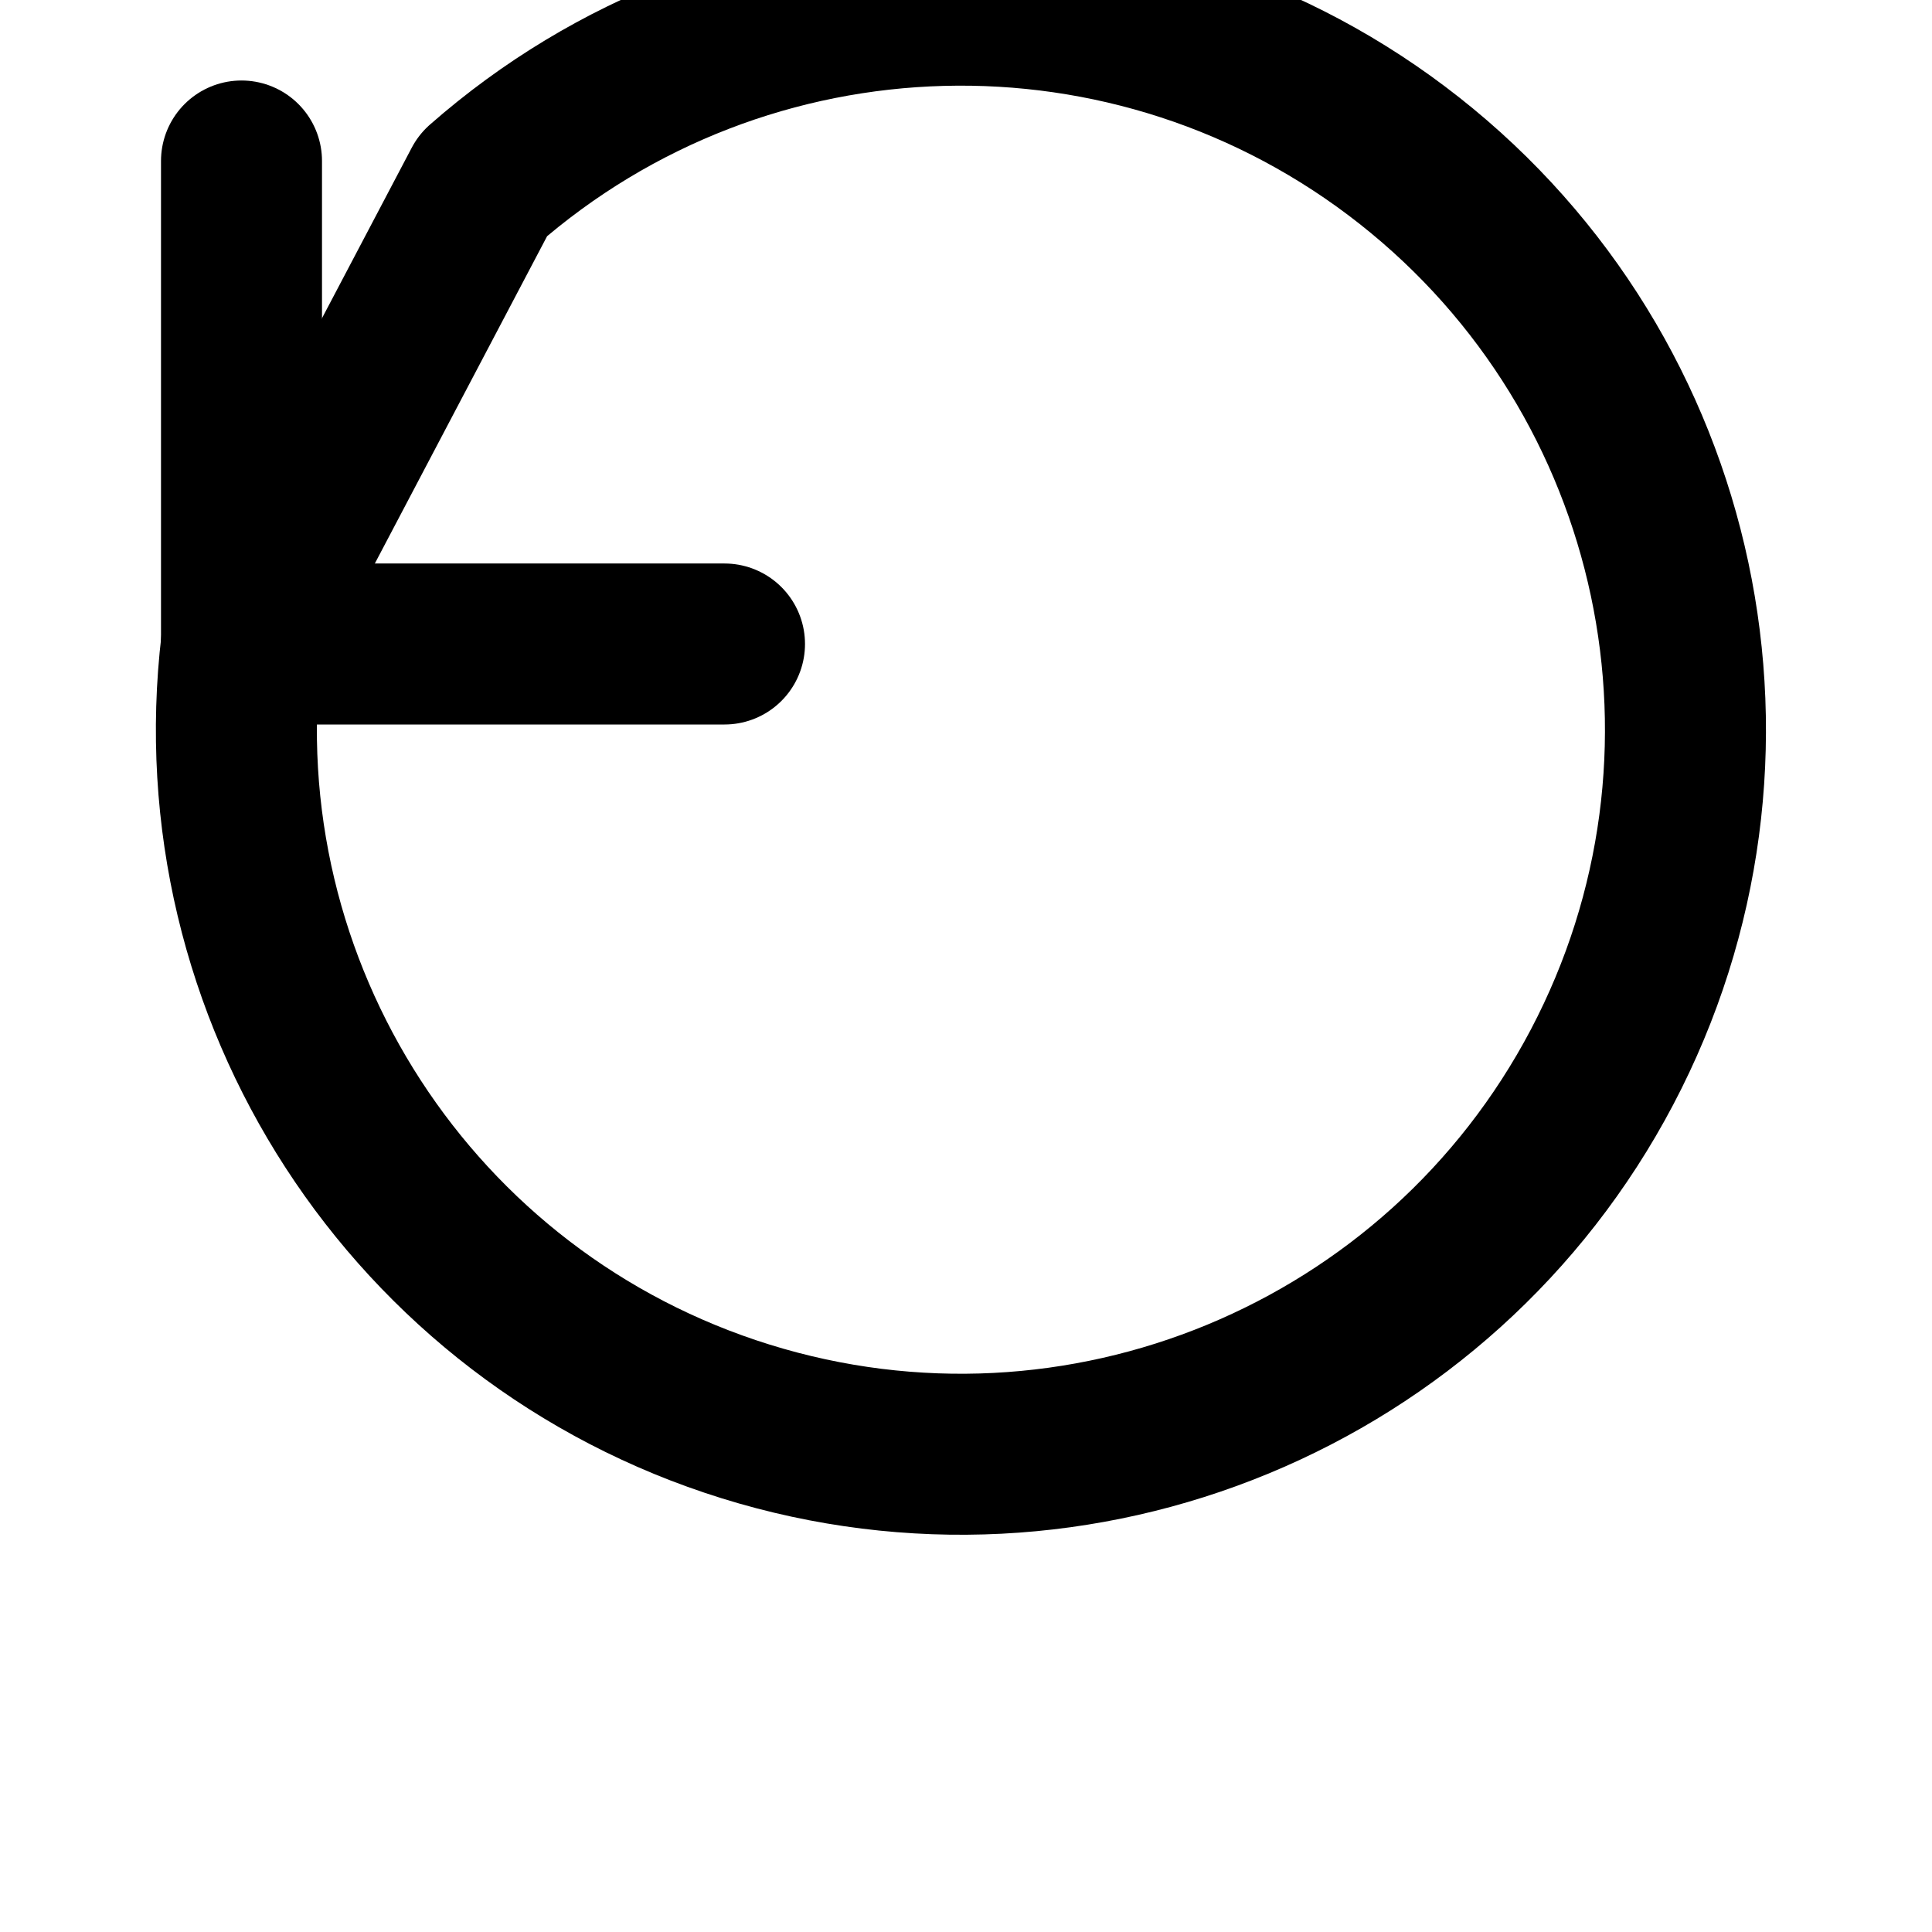
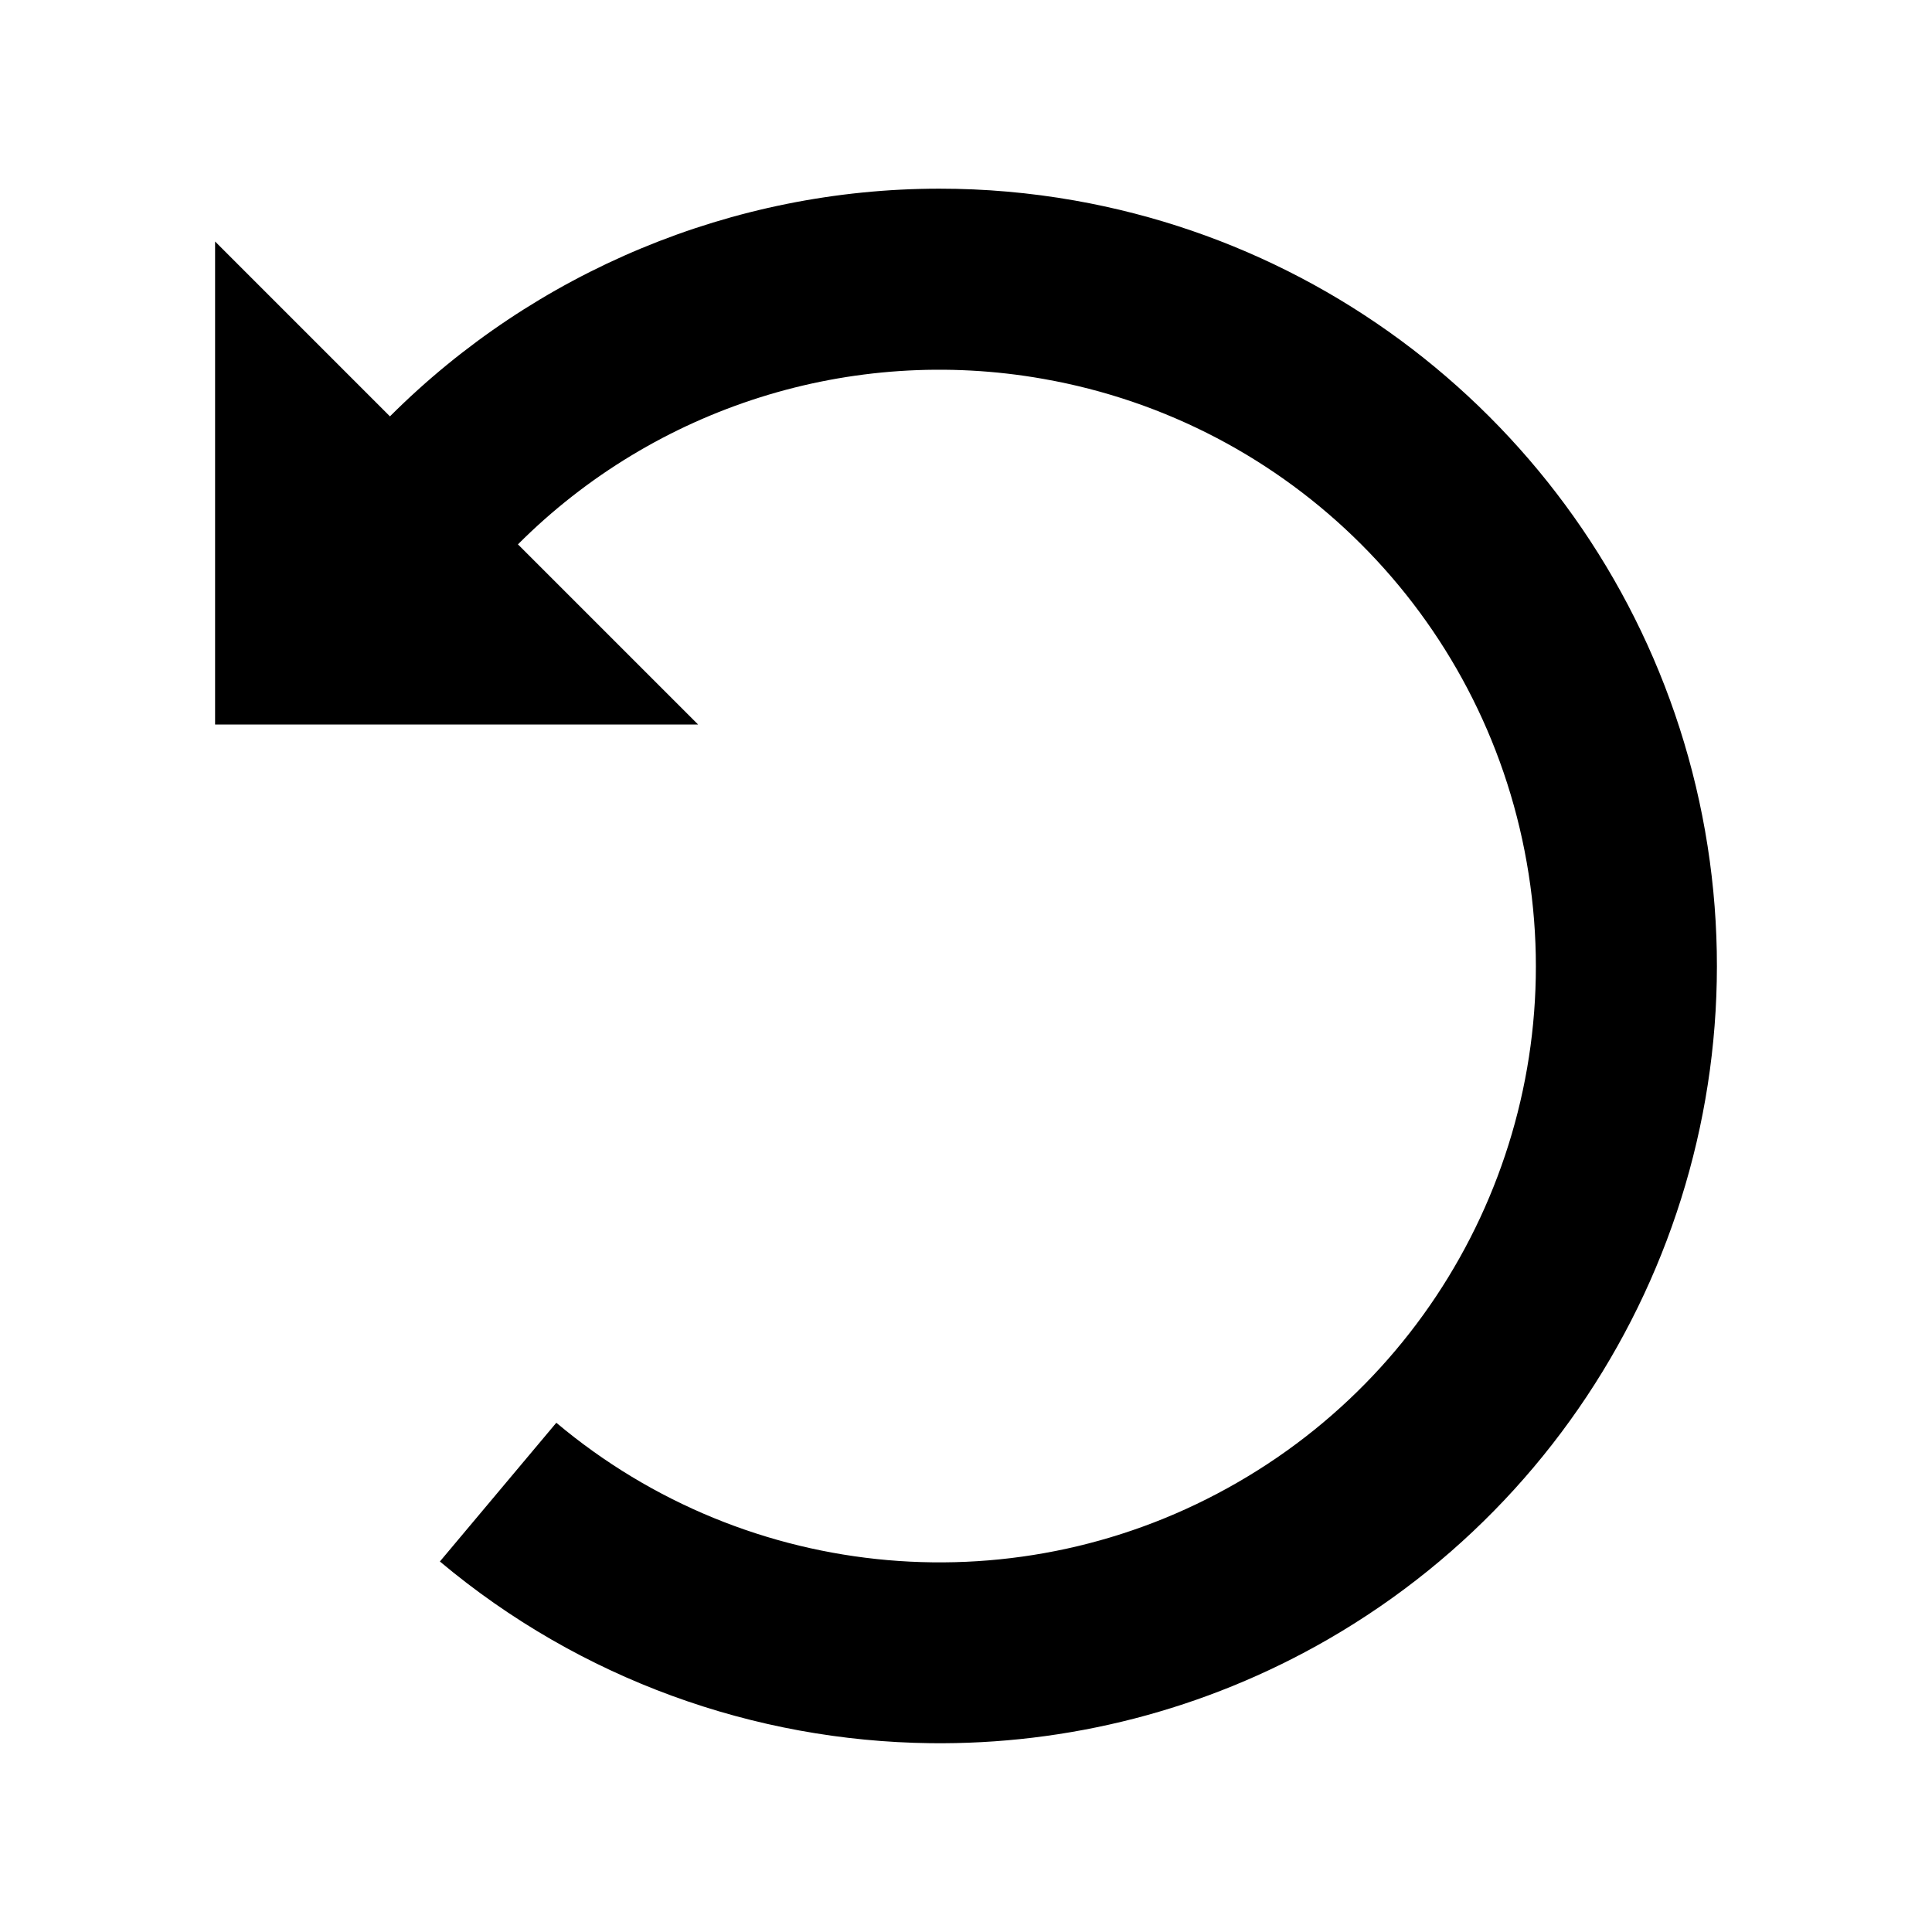
- <svg xmlns="http://www.w3.org/2000/svg" viewBox="0 0 24 24" fill="none" stroke="currentColor" stroke-width="2" stroke-linecap="round" stroke-linejoin="round" class="ui-icon">
-   <path d="M3 2v6h6" />
-   <path d="M3 8a9 9 0 1 0 3-5.7L3 8" />
+ <svg xmlns="http://www.w3.org/2000/svg" viewBox="0 0 512 512" class="ui-icon ui-icon-game" aria-hidden="true">
+   <path fill="currentColor" d="M248.91 50a205.9 205.9 0 0 1 35.857 3.13c85.207 15.025 152.077 81.895 167.102 167.102 15.023 85.208-24.944 170.917-99.874 214.178-32.782 18.927-69.254 27.996-105.463 27.553-46.555-.57-92.675-16.865-129.957-48.15l30.855-36.768a157.846 157.846 0 0 0 180.566 15.797 157.846 157.846 0 0 0 76.603-164.274A157.848 157.848 0 0 0 276.429 100.4a157.84 157.84 0 0 0-139.17 43.862L185 192H57V64l46.34 46.342C141.758 71.962 194.17 50.03 248.91 50z" />
</svg>
